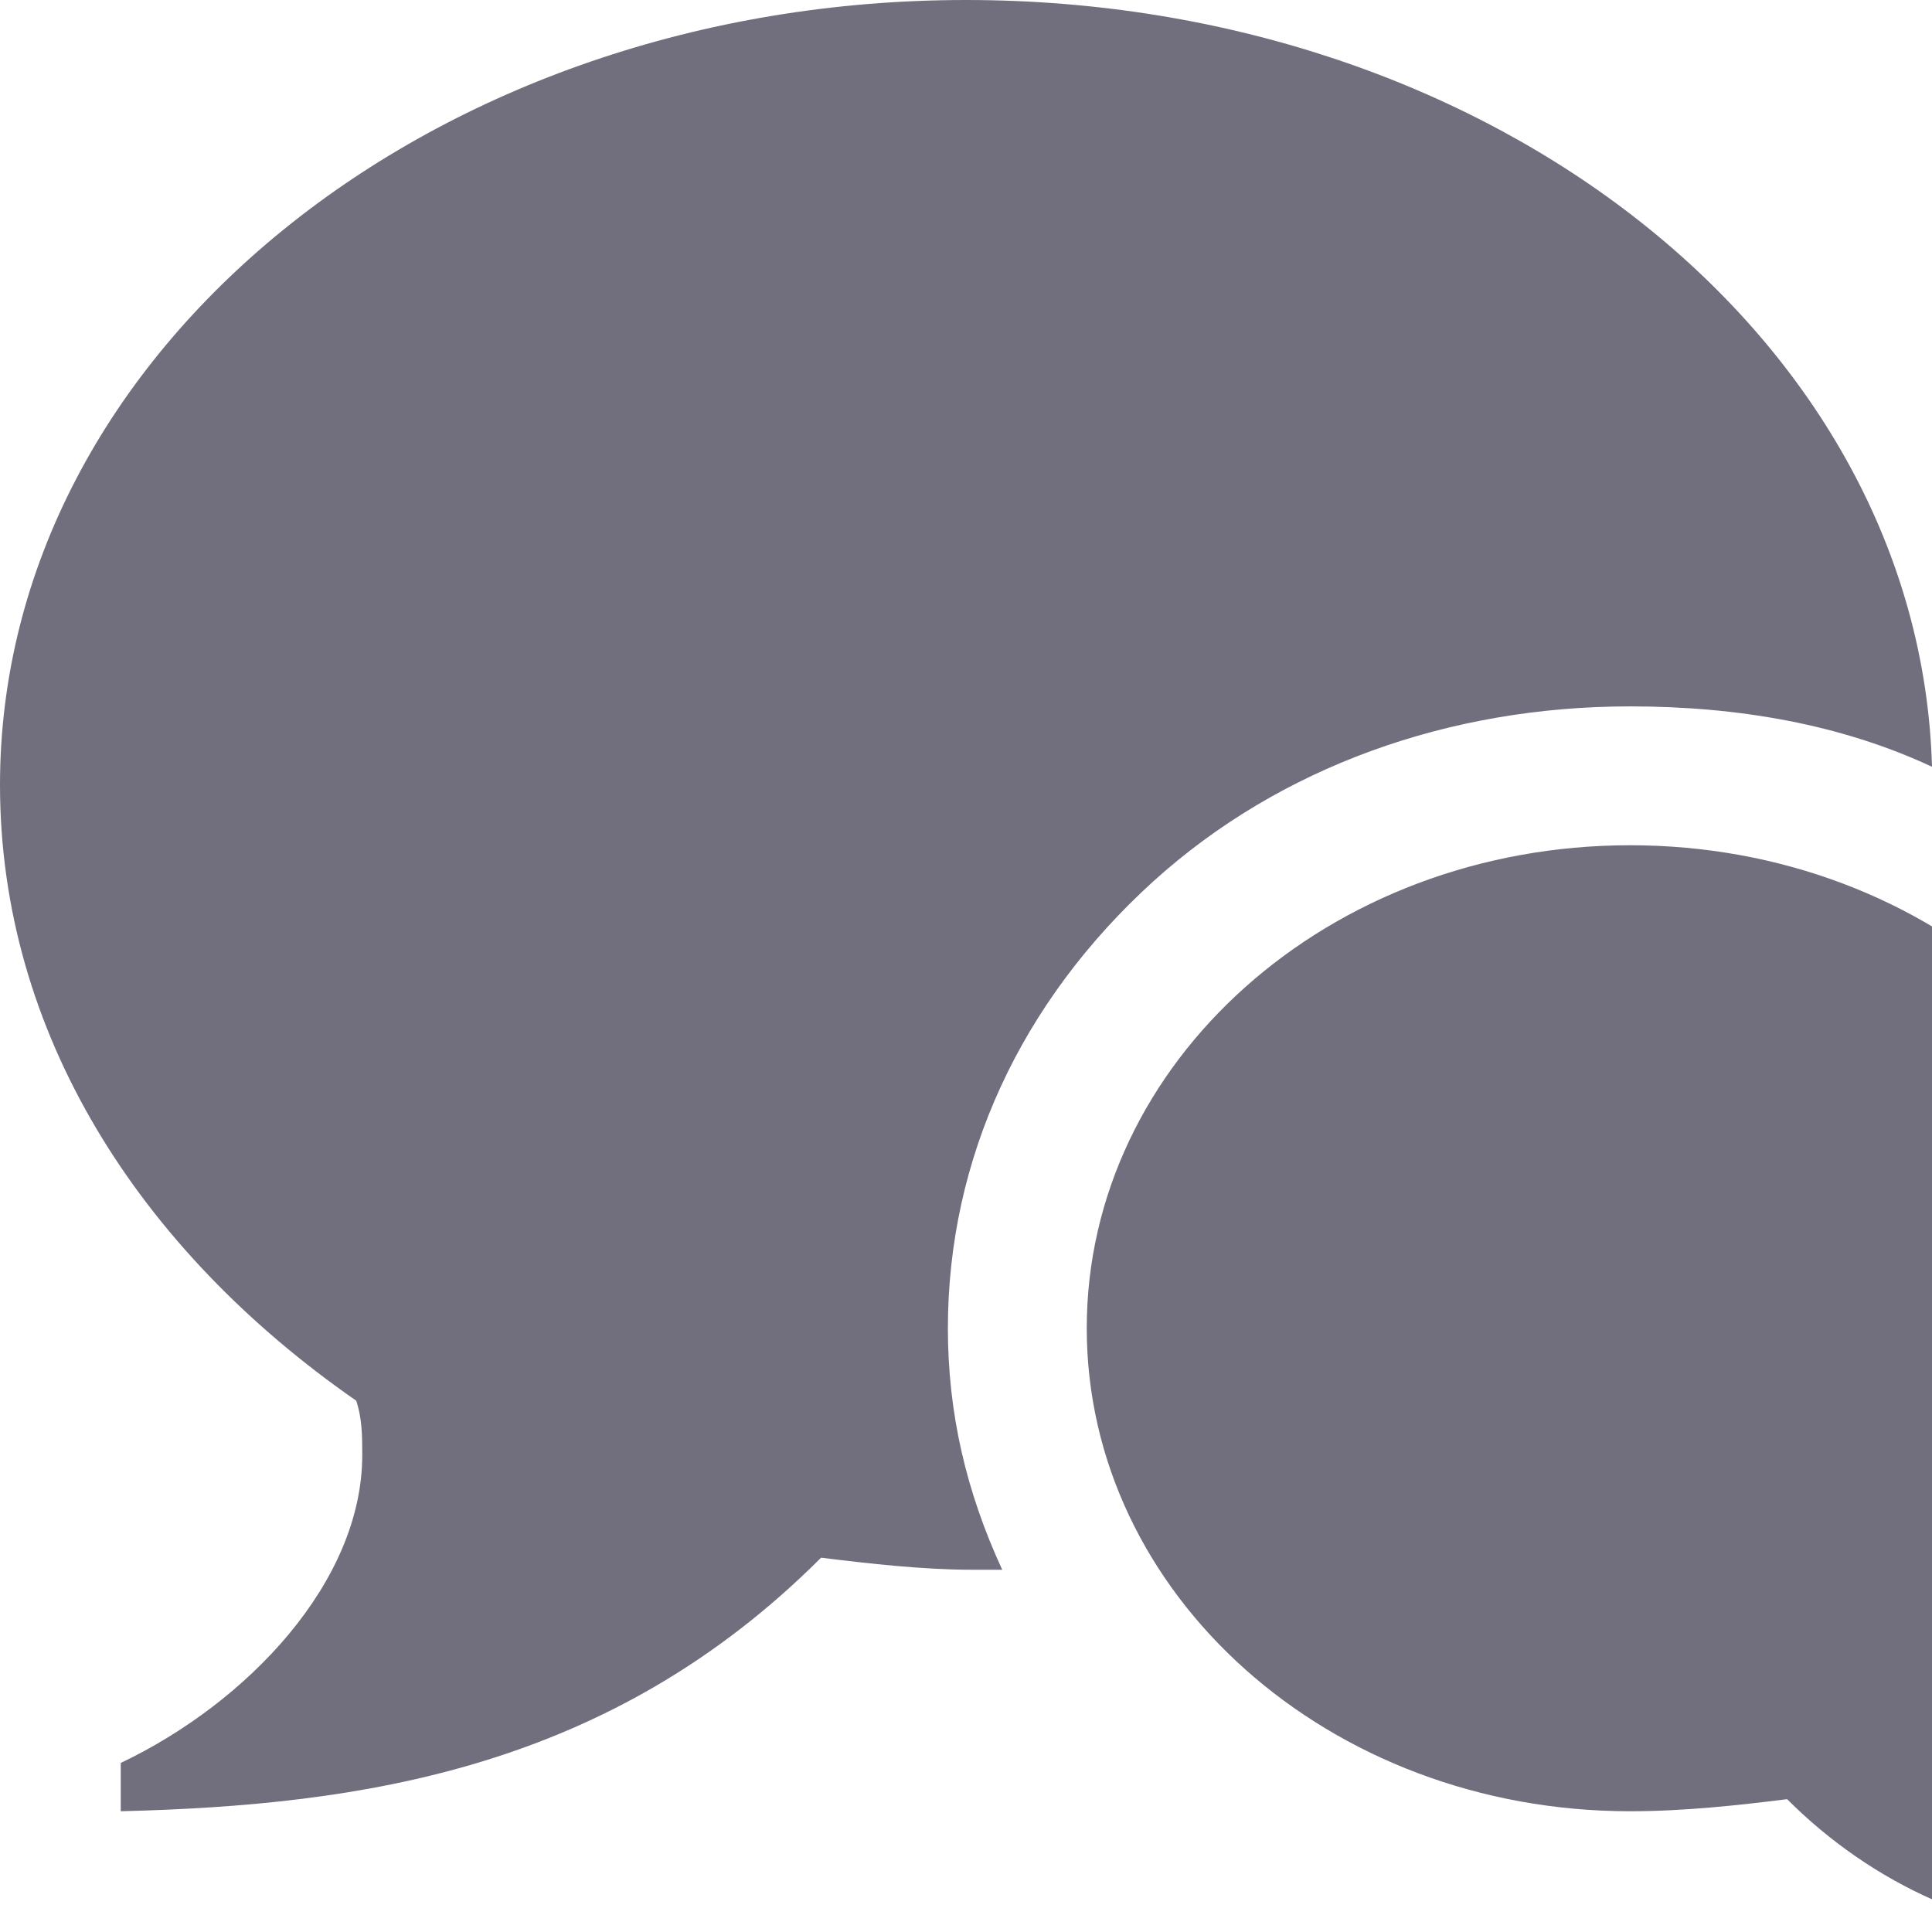
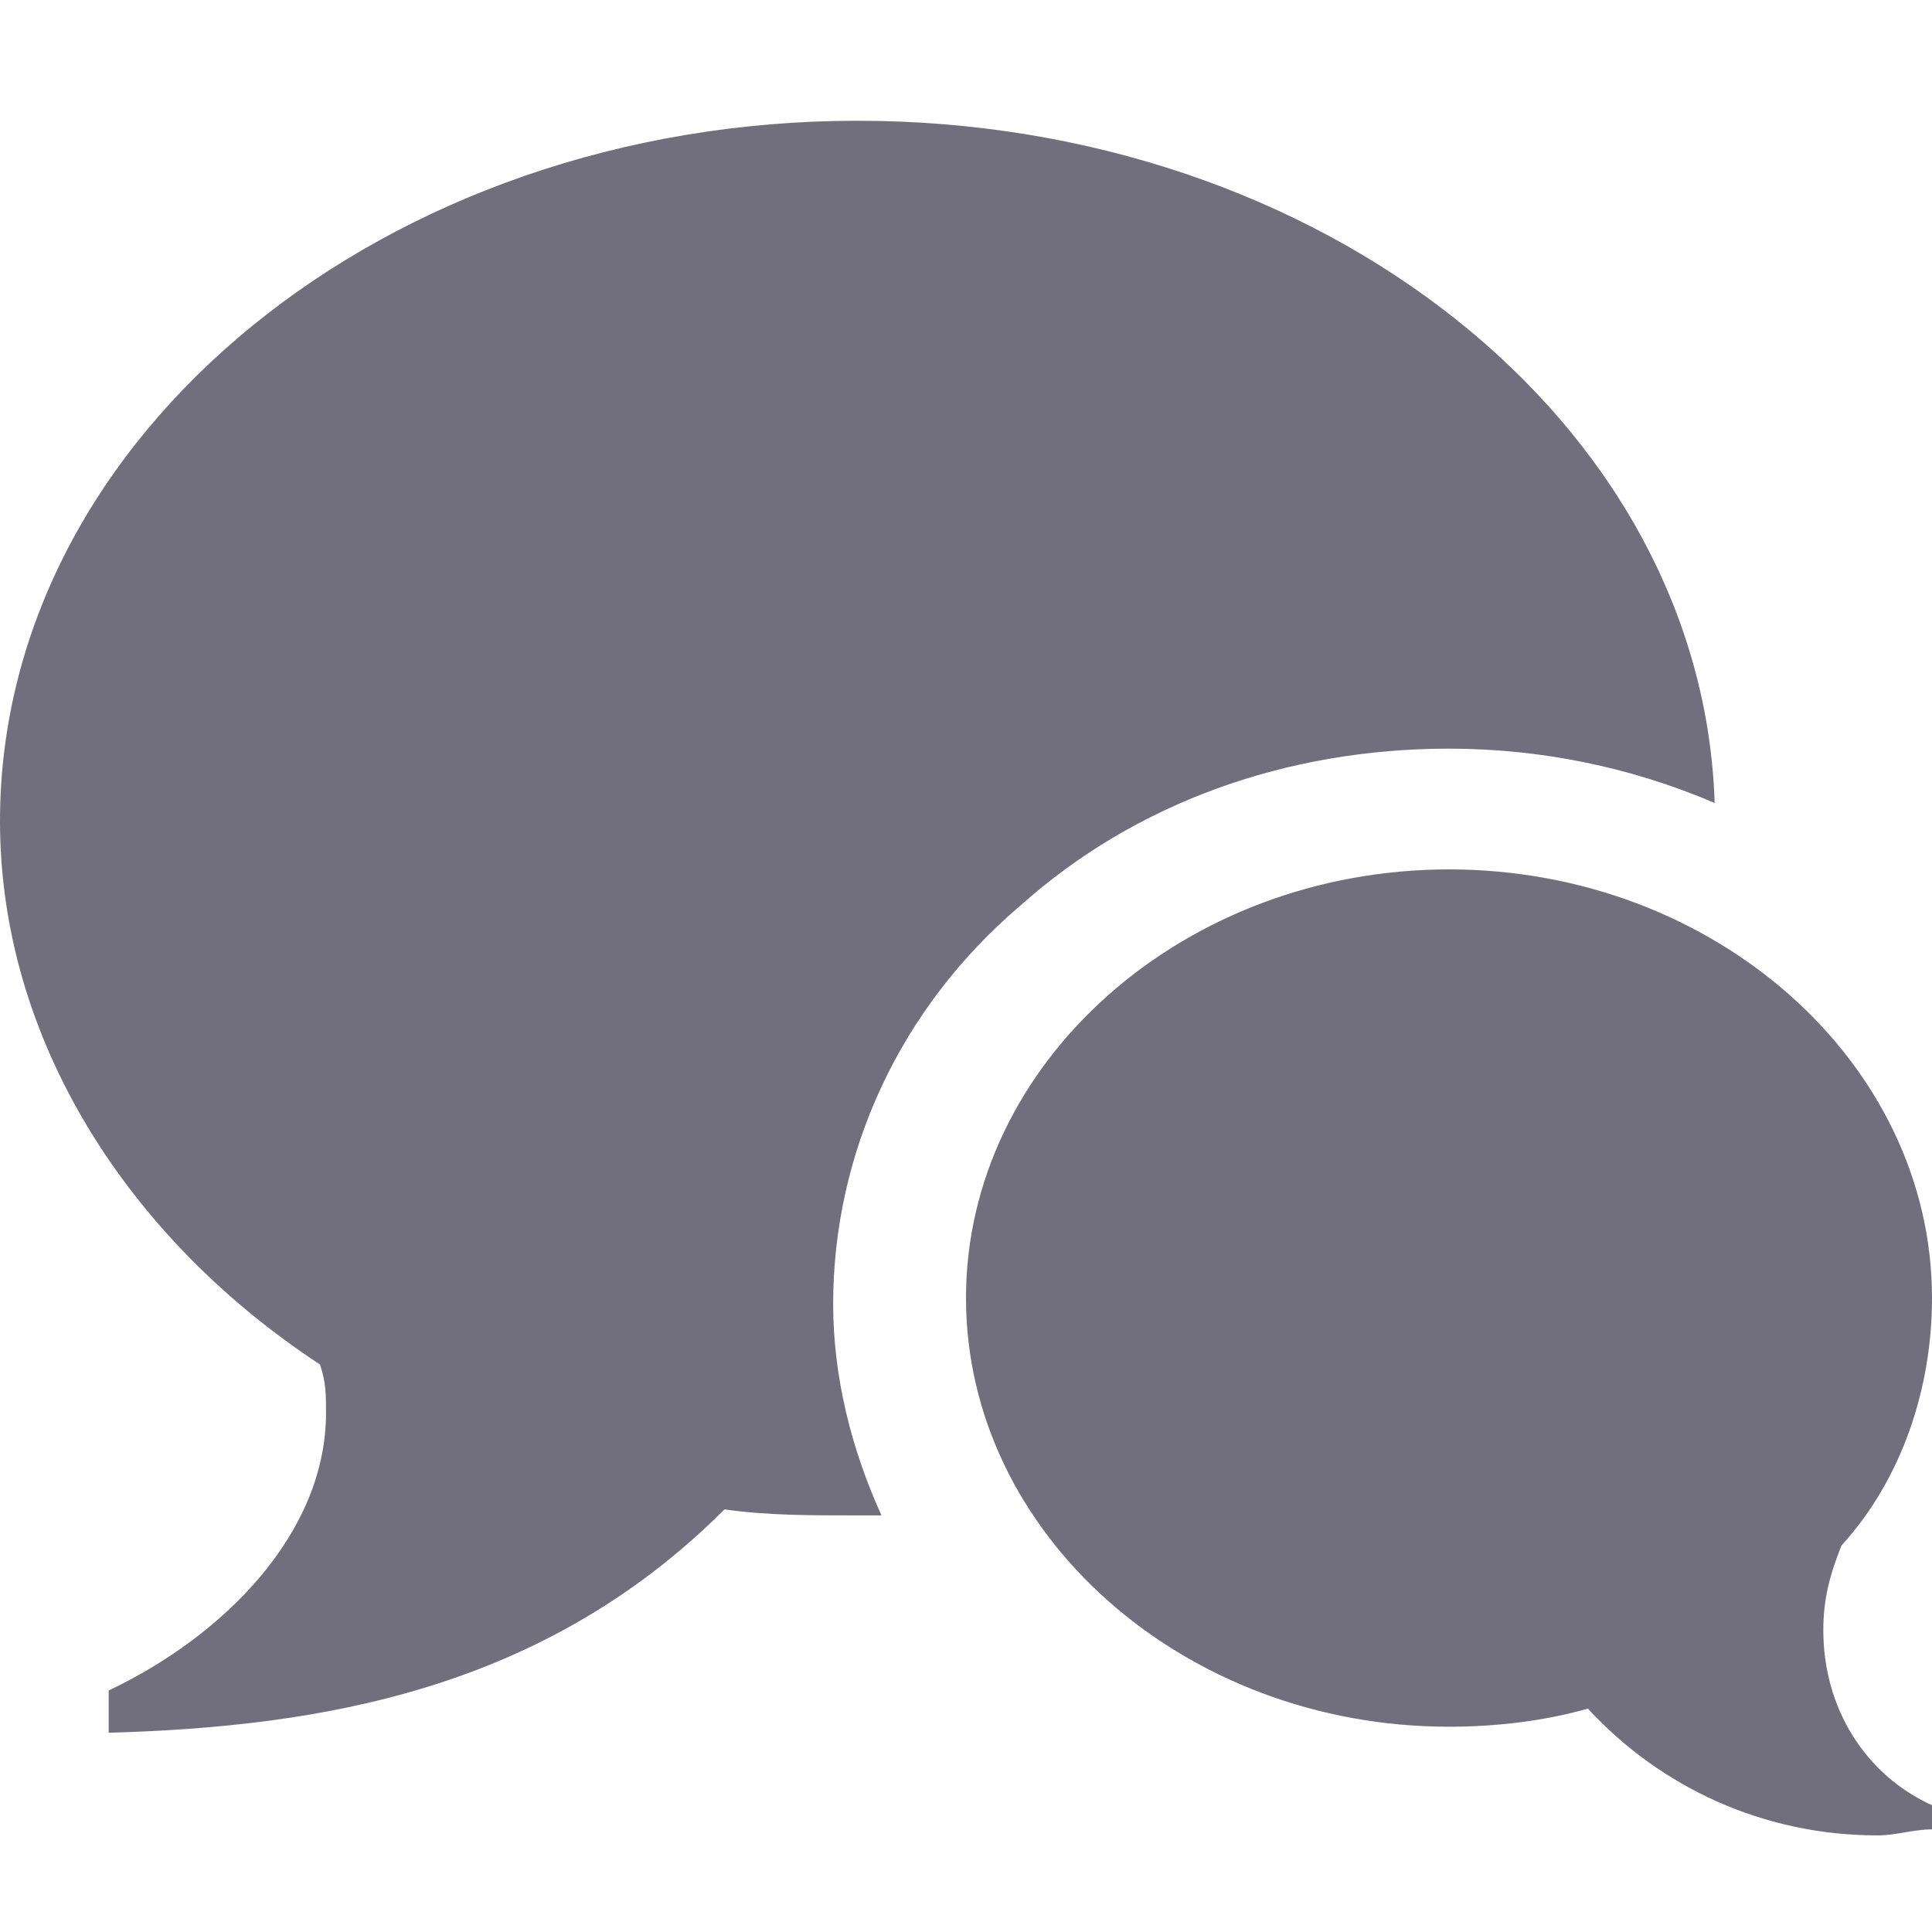
<svg xmlns="http://www.w3.org/2000/svg" version="1.1" width="32" height="32" viewBox="0 0 32 32">
-   <path fill="#716f7d" class="icons-background" d="M34 28.2c0 1.4 0.8 2.7 2 3.3v0.5c-0.3 0-0.7 0.1-1 0.1-2.1 0-4-0.9-5.4-2.3-0.8 0.1-1.7 0.2-2.6 0.2-5 0-9-3.6-9-8s4-8 9-8 9 3.6 9 8c0 1.7-0.6 3.3-1.7 4.6-0.2 0.5-0.3 1-0.3 1.6zM16 0c8.7 0 15.8 5.6 16 12.7-1.5-0.7-3.2-1-5-1-3 0-5.8 1-7.9 2.9-2.2 2-3.4 4.6-3.4 7.4 0 1.4 0.3 2.7 0.9 4-0.2 0-0.3 0-0.5 0-0.8 0-1.7-0.1-2.5-0.2-3.5 3.5-7.6 4.1-11.6 4.2v-0.8c2.1-1 4-3 4-5.1 0-0.3 0-0.6-0.1-0.9-3.6-2.5-5.9-6.1-5.9-10.2 0-7.2 7.2-13 16-13z" />
+   <path fill="#716f7d" class="icons-background" d="M30.2,27c0,1.3,0.7,2.4,1.8,2.9v0.4c-0.3,0-0.6,0.1-0.9,0.1c-1.9,0-3.6-0.8-4.8-2.1 c-0.7,0.2-1.5,0.3-2.3,0.3c-4.4,0-8-3.2-8-7.1c0-3.9,3.6-7.1,8-7.1s8,3.2,8,7.1c0,1.5-0.5,3-1.5,4.1C30.3,26.1,30.2,26.5,30.2,27z M14.2,2c7.7,0,14,5,14.2,11.3c-1.4-0.6-2.9-0.9-4.4-0.9c-2.7,0-5.2,0.9-7.1,2.6c-2,1.7-3.1,4.1-3.1,6.6c0,1.2,0.3,2.4,0.8,3.5 c-0.1,0-0.3,0-0.4,0c-0.8,0-1.5,0-2.2-0.1C9,28,5.3,28.6,1.8,28.7v-0.7c1.9-0.9,3.6-2.6,3.6-4.6c0-0.3,0-0.5-0.1-0.8 c-3.2-2.1-5.3-5.4-5.3-9C0,7.2,6.4,2,14.2,2z" />
</svg>
